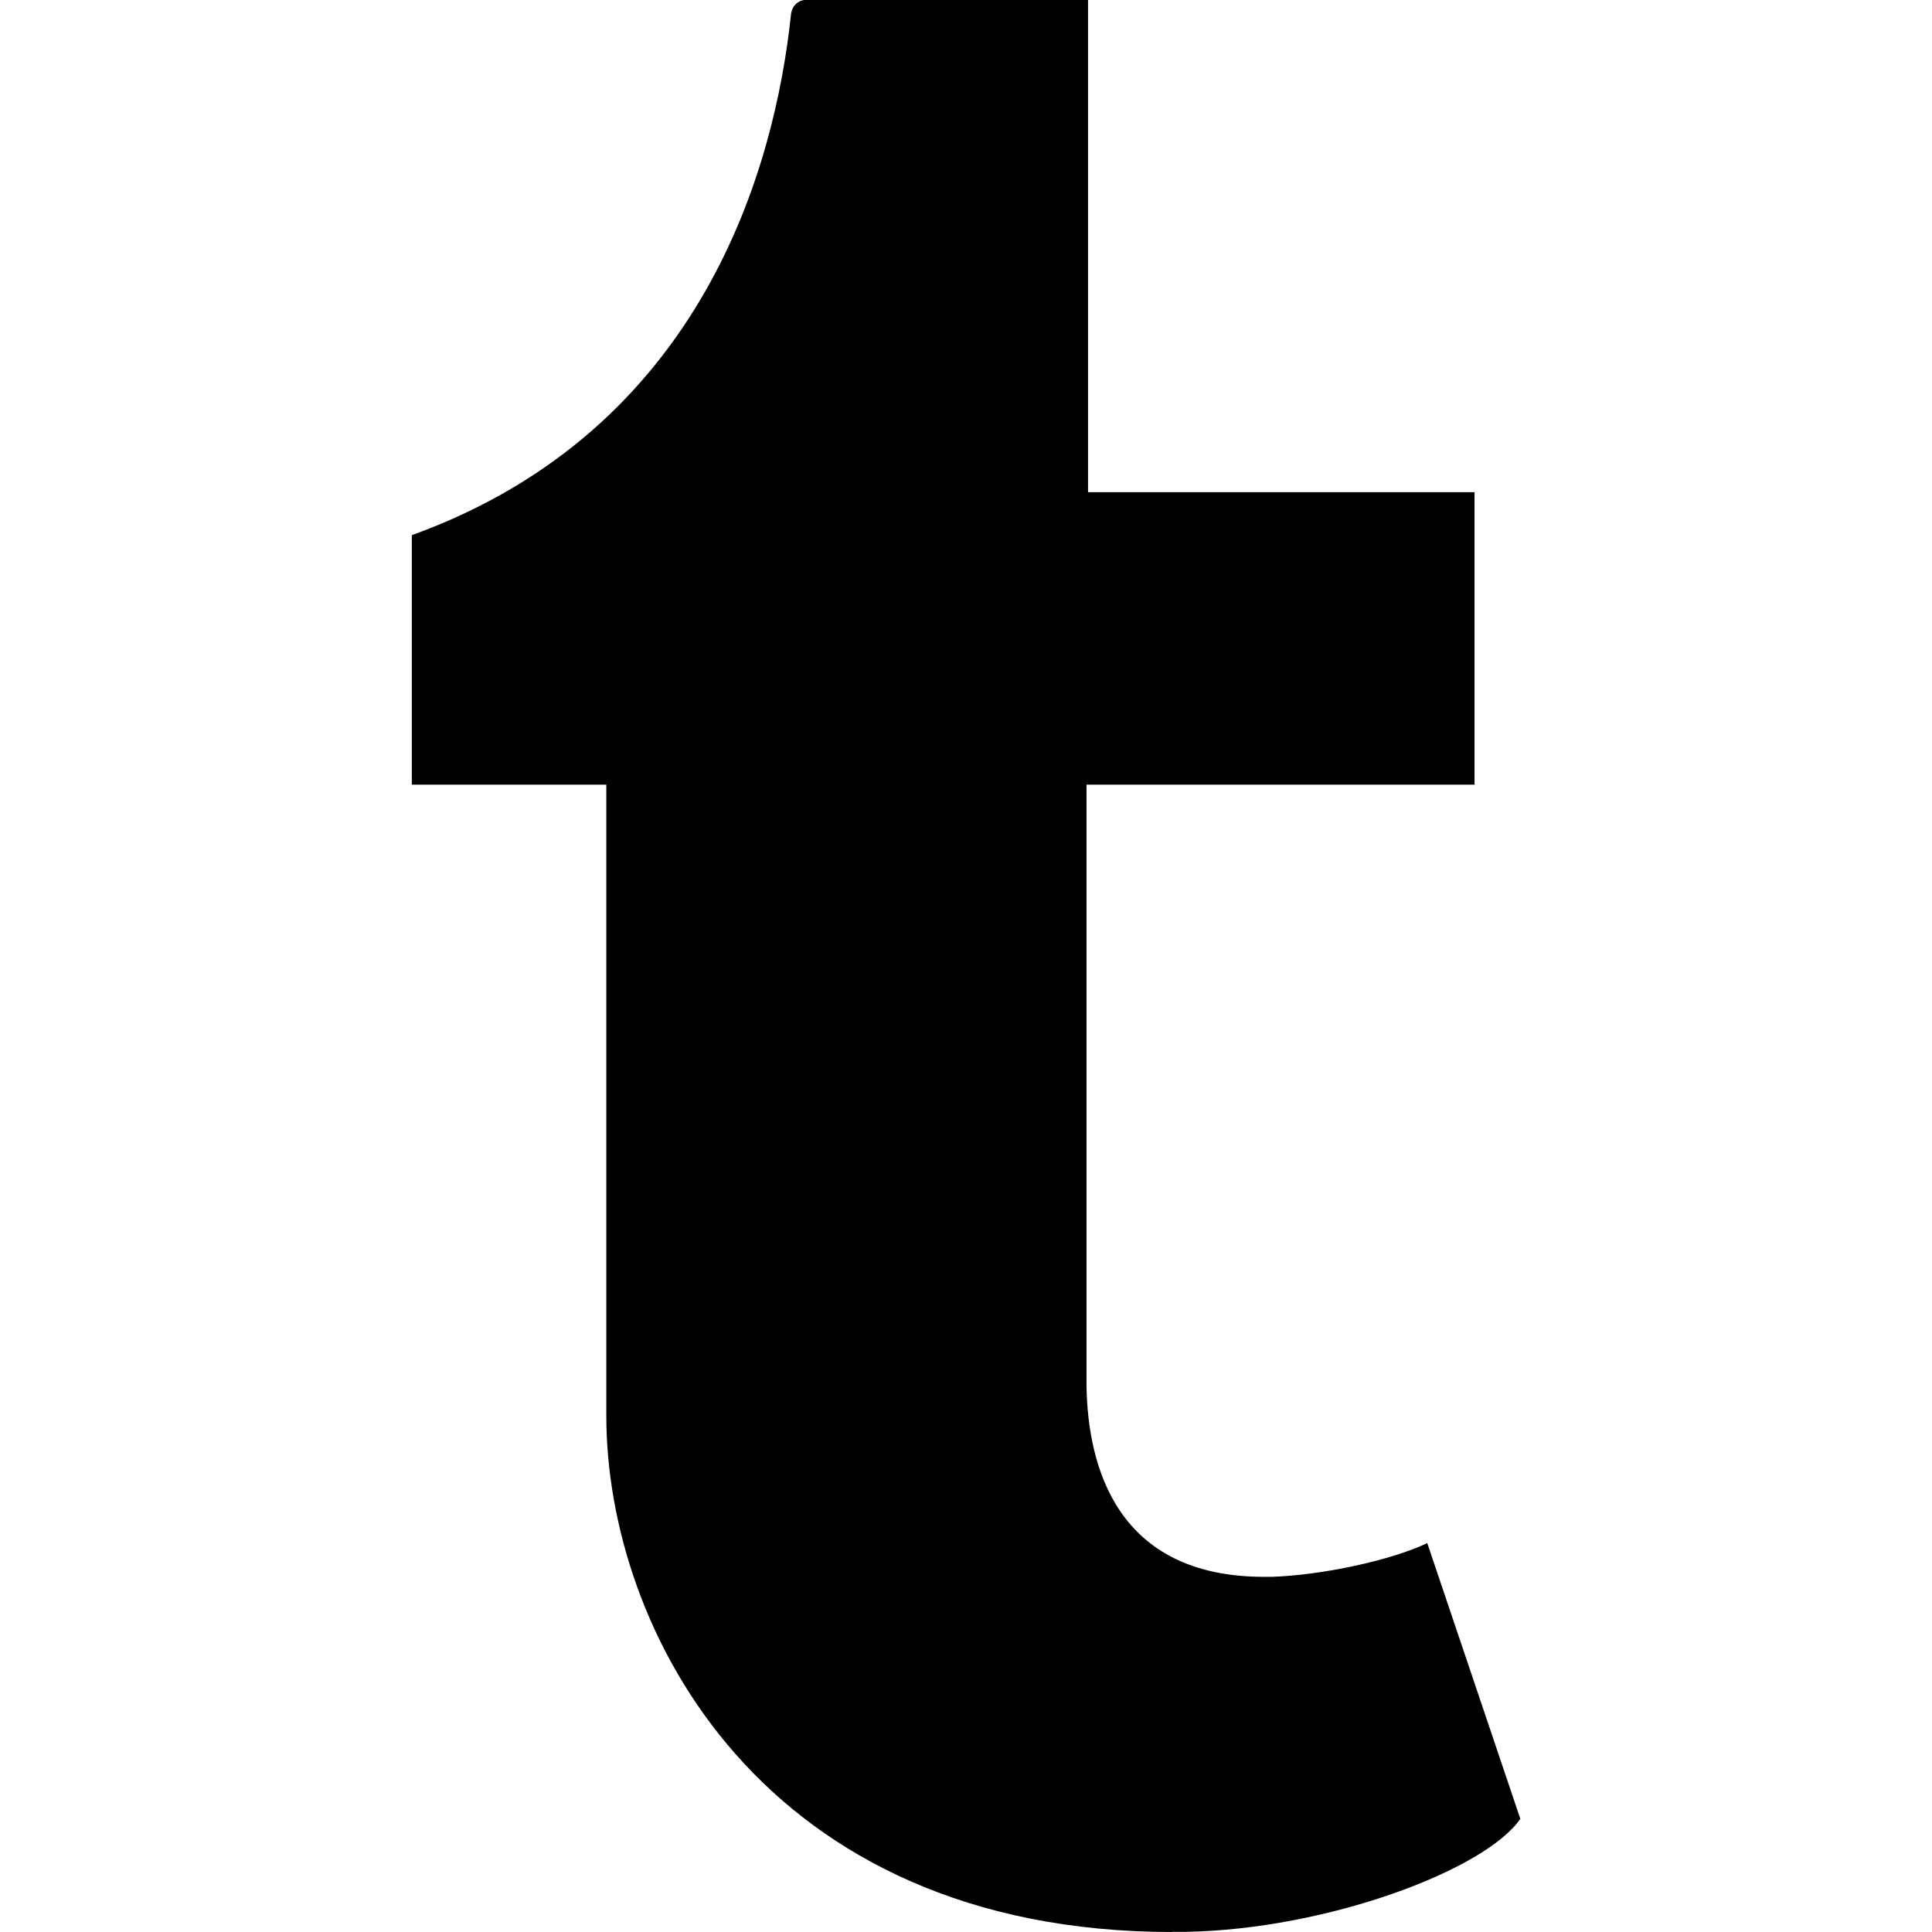
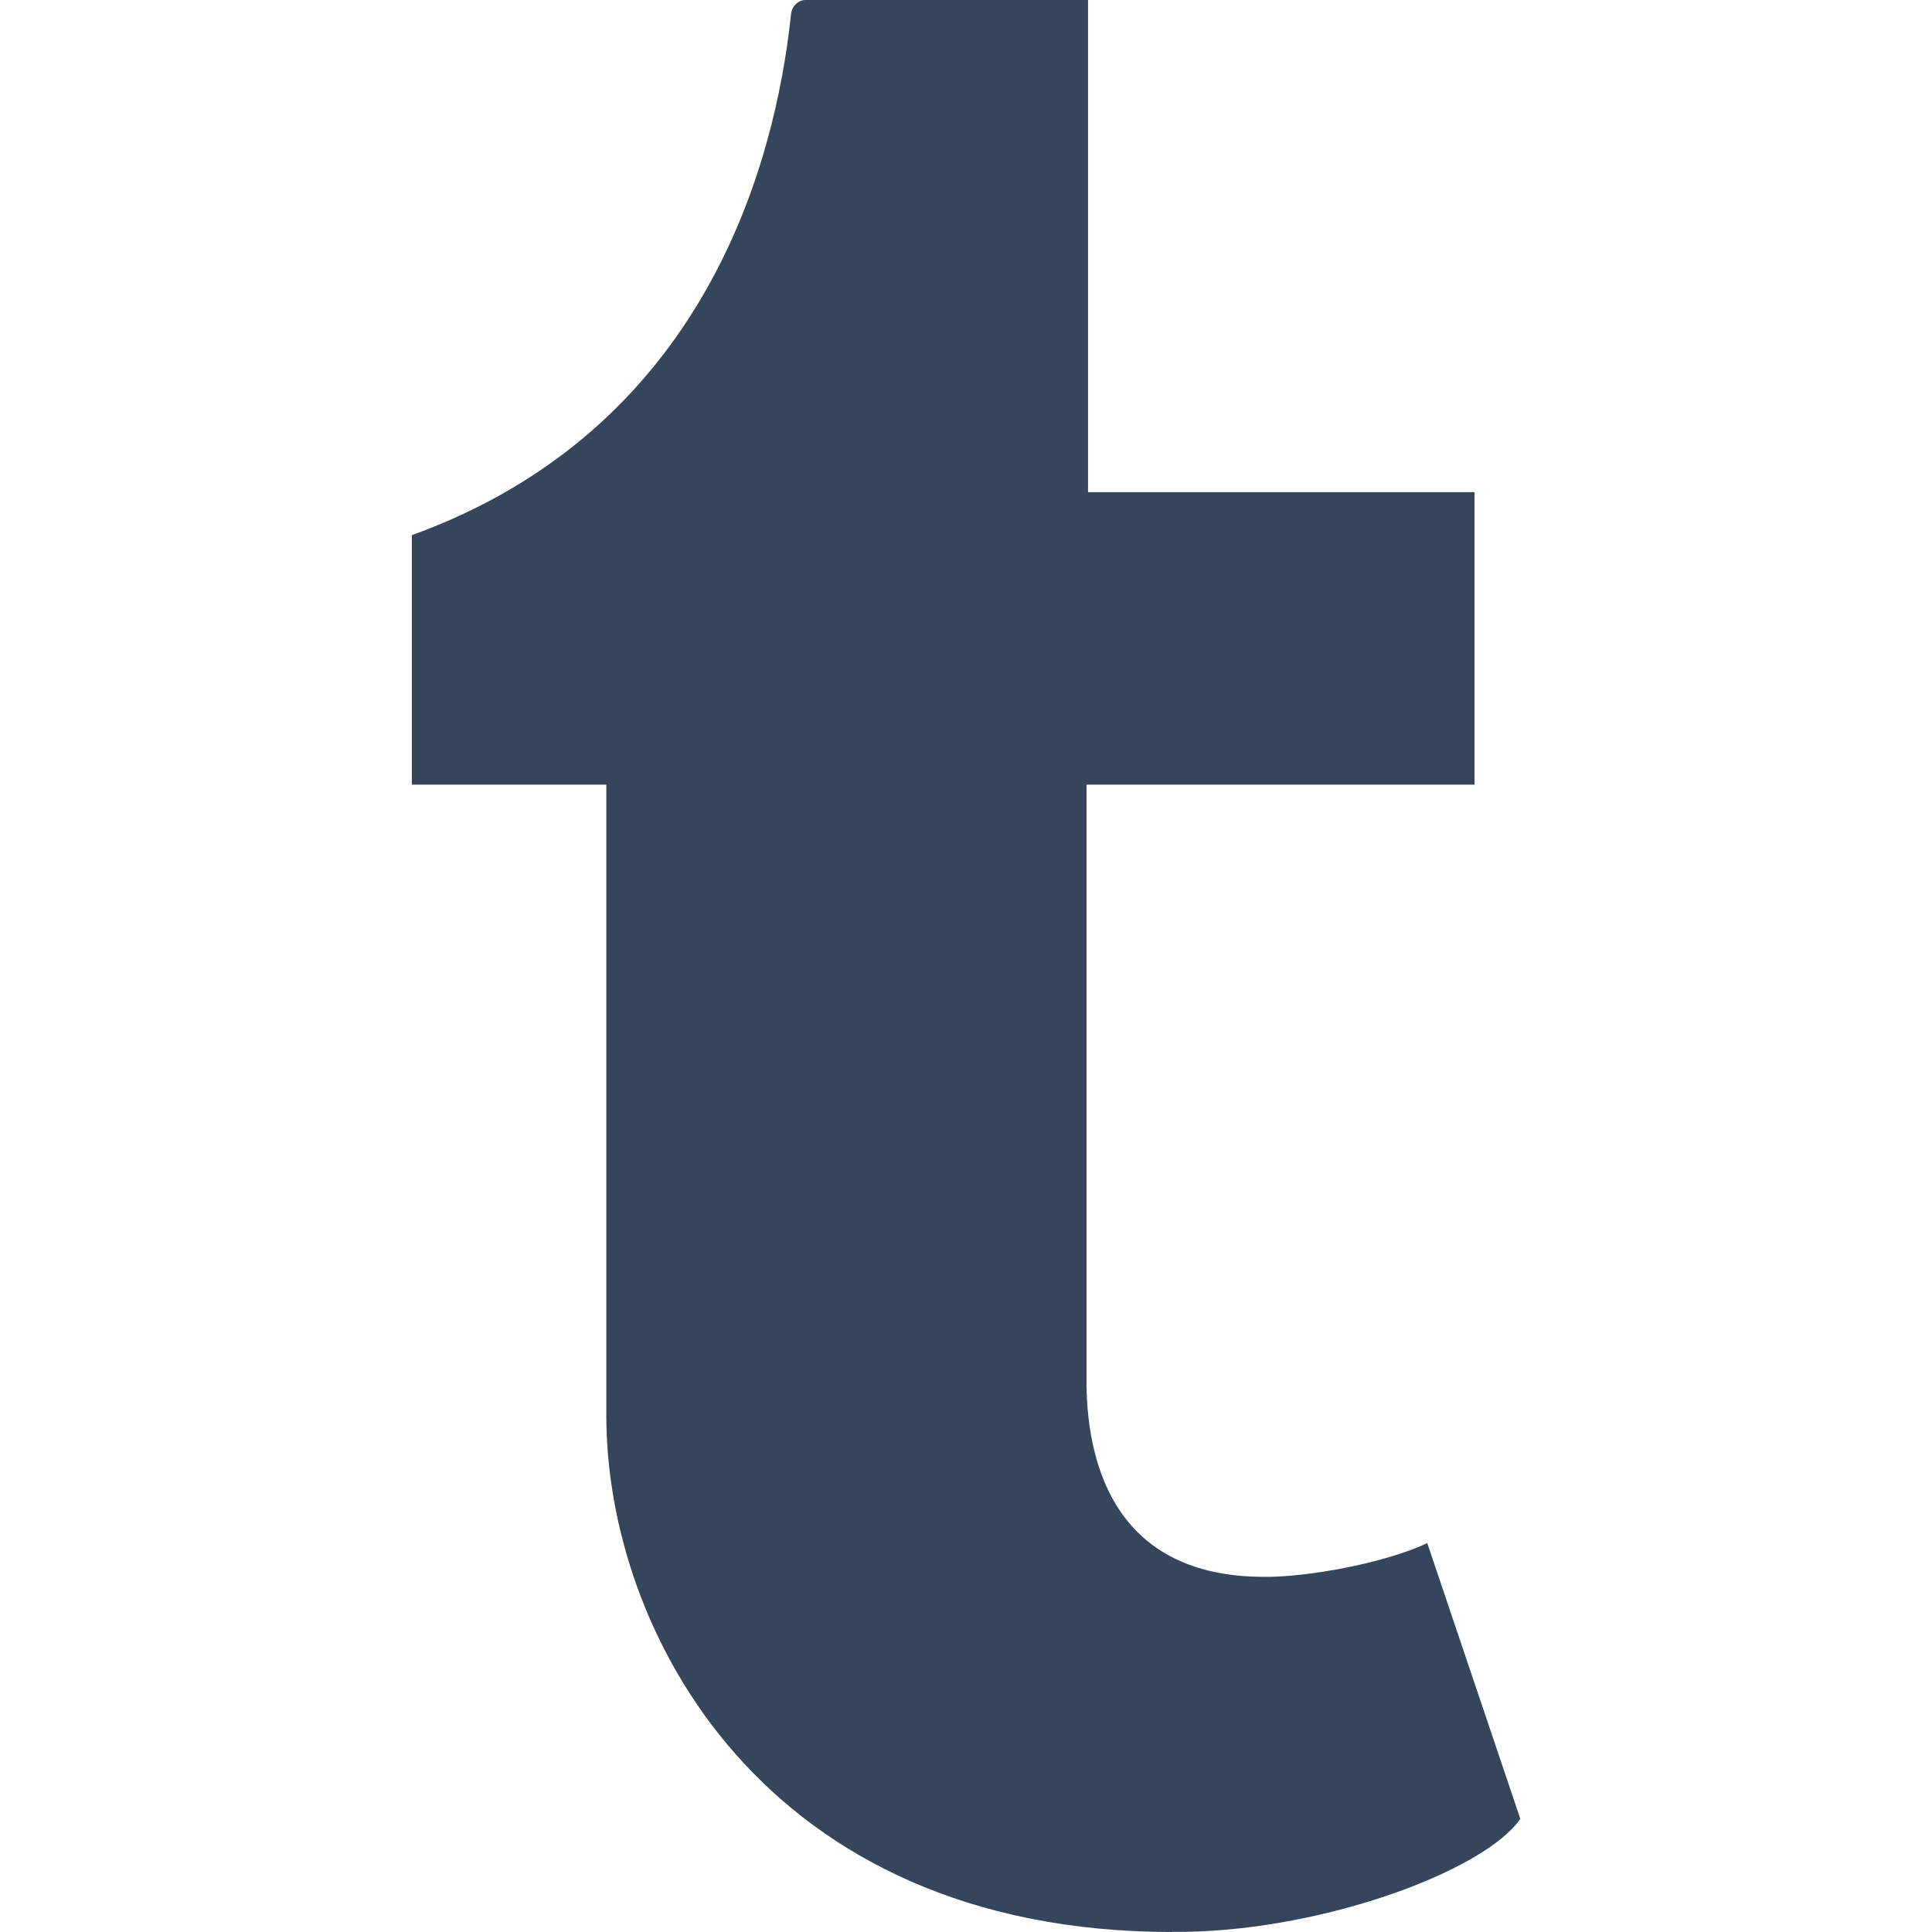
- <svg xmlns="http://www.w3.org/2000/svg" role="img" viewBox="0 0 24 24">
+ <svg xmlns="http://www.w3.org/2000/svg" fill="#35465C" role="img" viewBox="0 0 24 24">
  <path d="M14.563 24c-5.093 0-7.031-3.756-7.031-6.411V9.747H5.116V6.648c3.63-1.313 4.512-4.596 4.71-6.469C9.84.051 9.941 0 9.999 0h3.517v6.114h4.801v3.633h-4.82v7.47c.016 1.001.375 2.371 2.207 2.371h.09c.631-.02 1.486-.205 1.936-.419l1.156 3.425c-.436.636-2.4 1.374-4.156 1.404h-.178l.011.002z" />
</svg>
